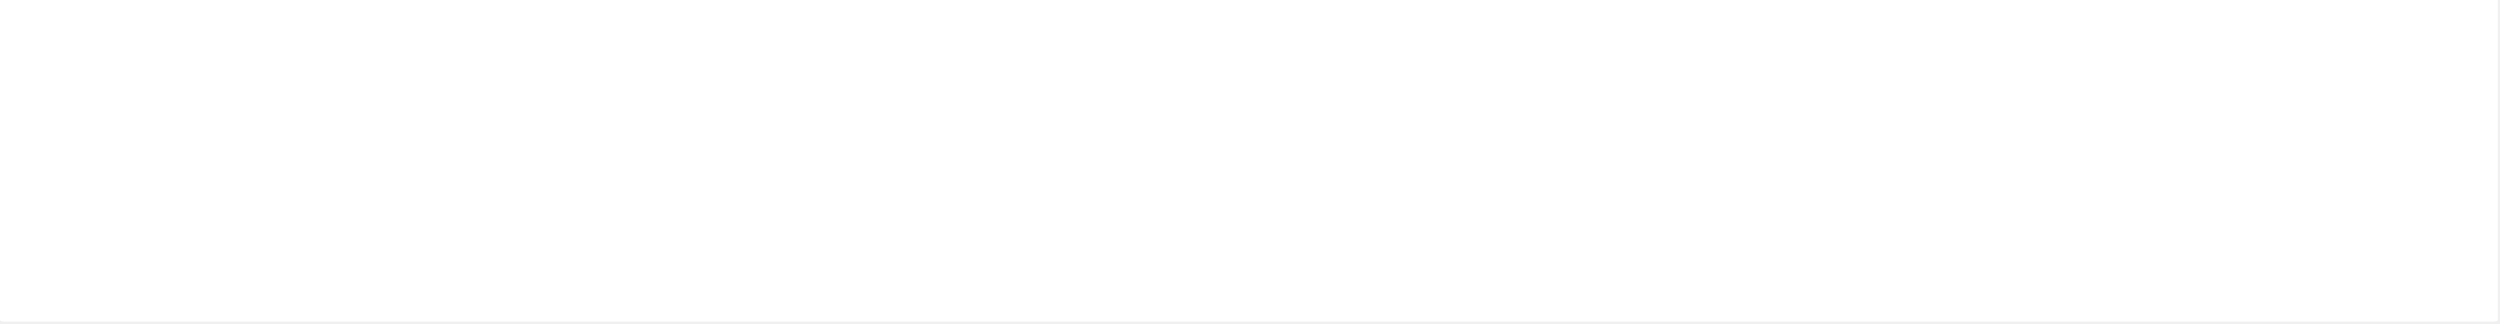
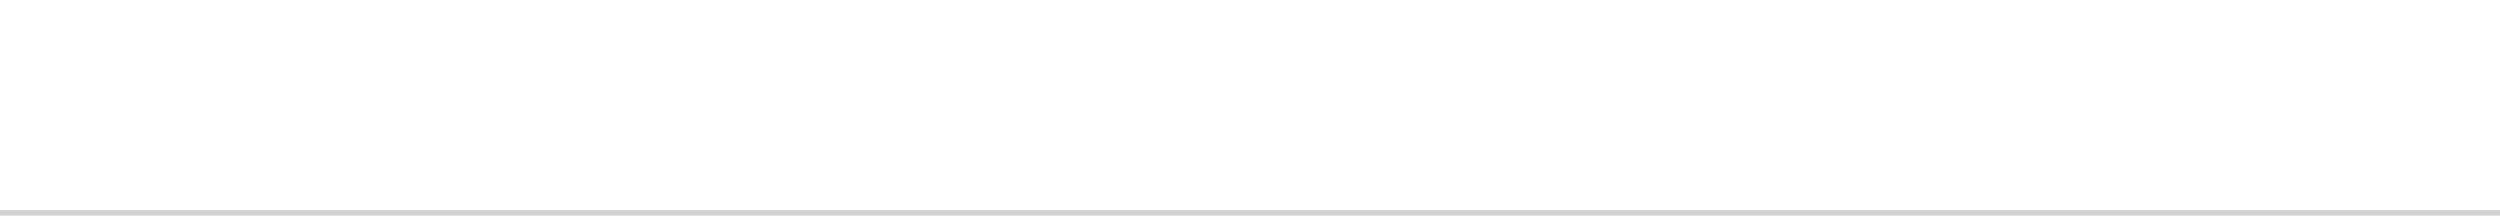
- <svg xmlns="http://www.w3.org/2000/svg" version="1.1" width="1135px" height="147px">
-   <g transform="matrix(1 0 0 1 0 -1152 )">
-     <path d="M 0 0  L 0 145.306  C 0 145.695  0.885 146  2.011 146  L 1131.989 146  C 1133.115 146  1134 145.695  1134 145.306  L 1134 0  L 0 0  Z " fill-rule="nonzero" fill="#ffffff" stroke="none" transform="matrix(1 0 0 1 0 1152 )" />
+ <svg xmlns="http://www.w3.org/2000/svg" version="1.1" width="464px" height="40px">
+   <g transform="matrix(1 0 0 1 -285 -753 )">
+     <path d="M 285 753  L 749 753  L 749 792  L 285 792  L 285 753  Z " fill-rule="nonzero" fill="#ffffff" stroke="none" />
+     <path d="M 749 792.5  L 285 792.5  " stroke-width="1" stroke="#999999" fill="none" stroke-opacity="0.349" />
  </g>
</svg>
